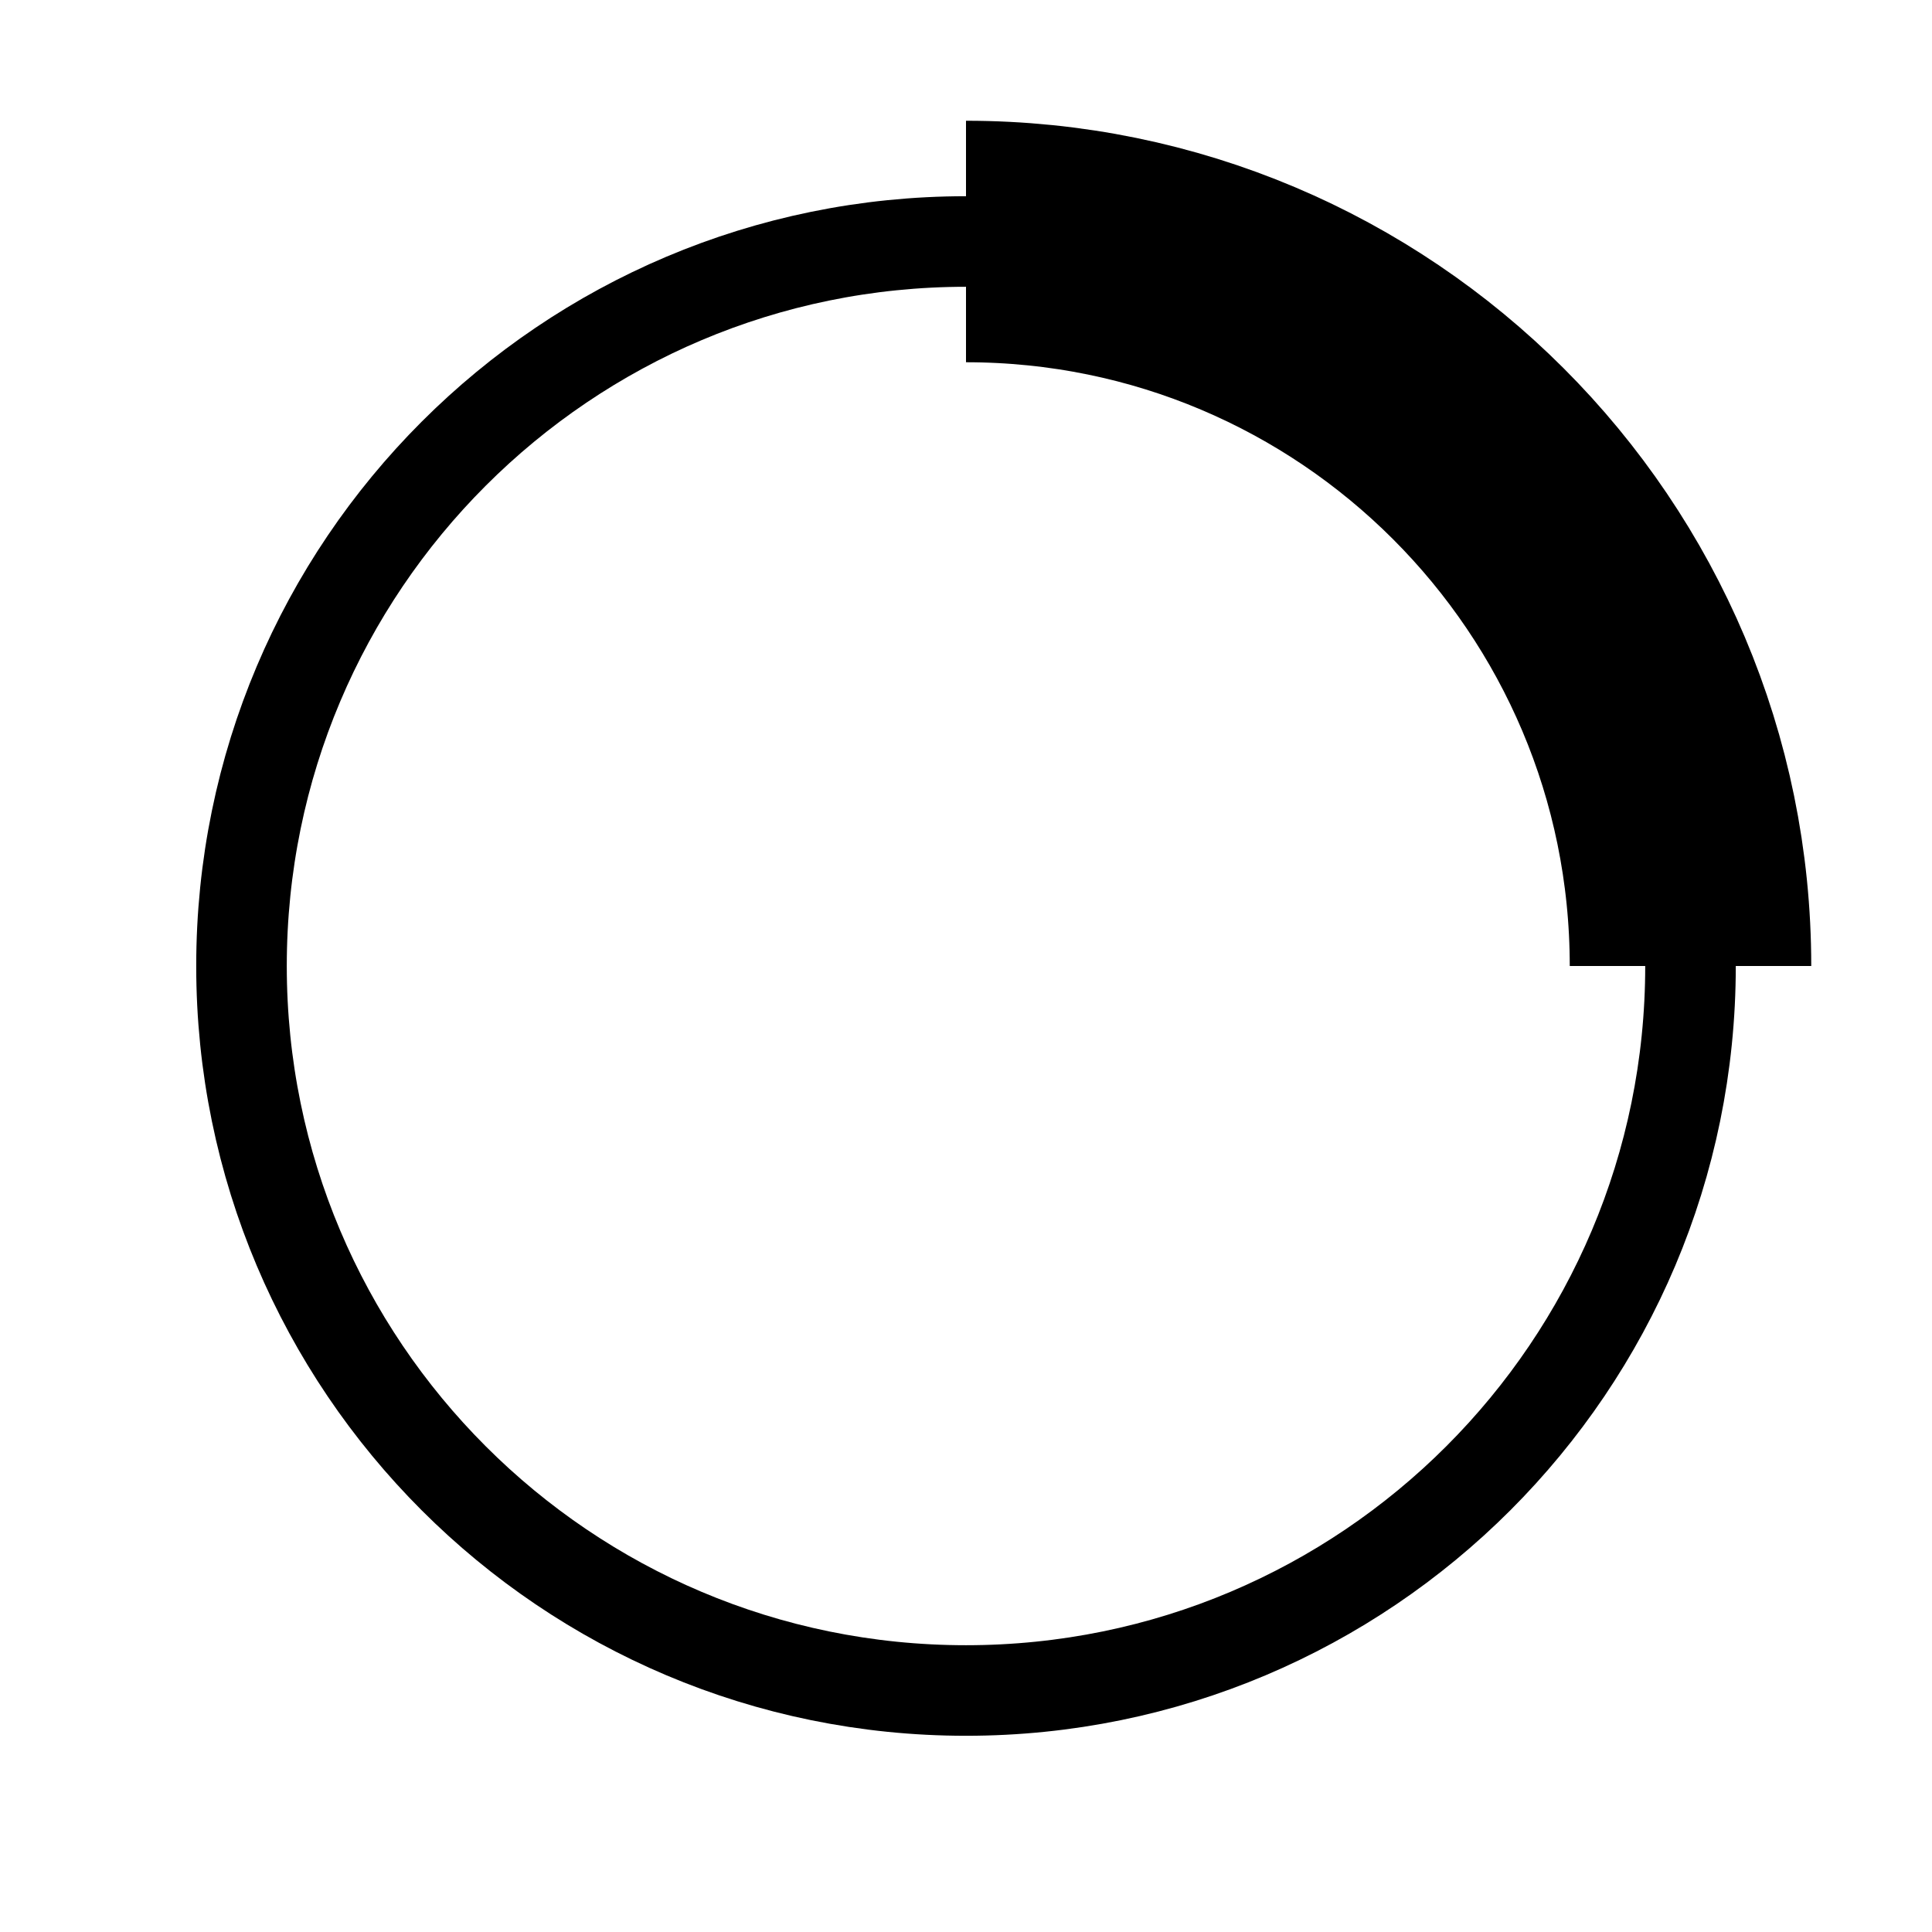
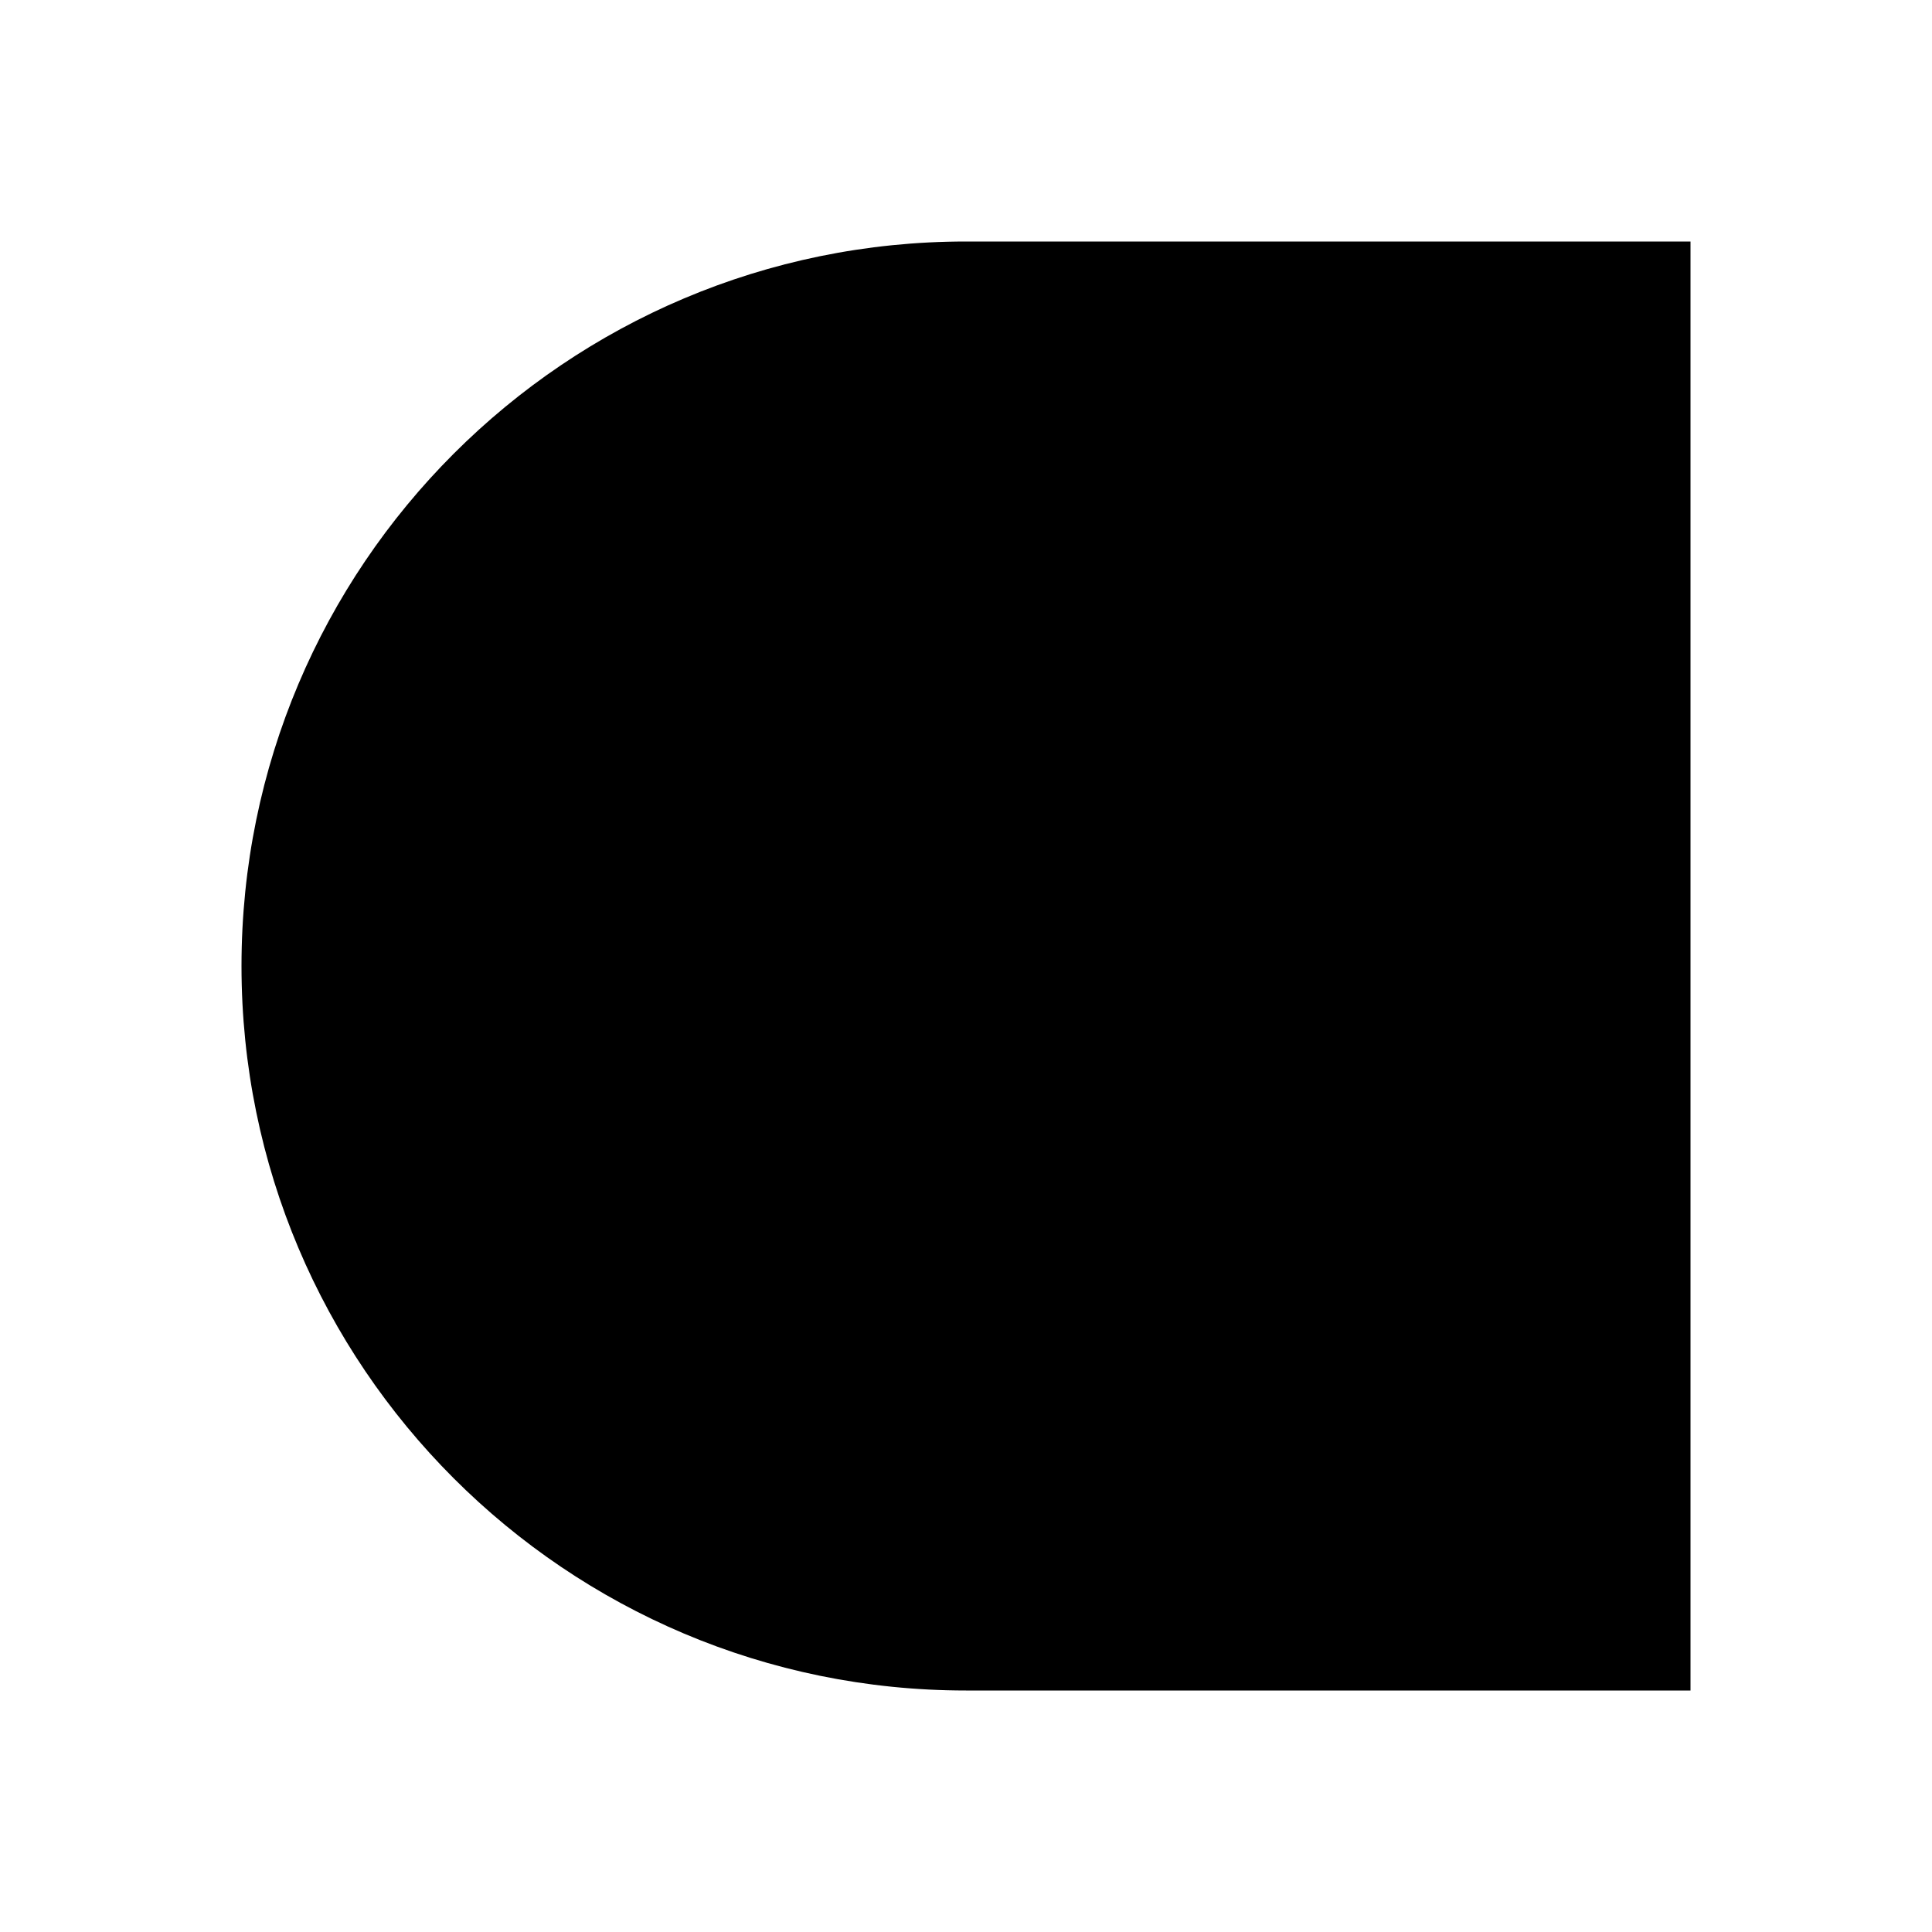
- <svg xmlns="http://www.w3.org/2000/svg" viewBox="0 0 32 32" width="32" height="32" fill="none" stroke="currentColor" aria-label="Refit AI mark">
-   <circle cx="16" cy="16" r="12" stroke-width="1.5" />
-   <path d="M16 4 A12 12 0 0 1 28 16" stroke-width="4" />
+ <svg xmlns="http://www.w3.org/2000/svg" viewBox="0 0 32 32" width="32" height="32" aria-label="Refit AI mark">
+   <path d="M16 4 H28 V28 H16 A12 12 0 0 1 16 4 Z" fill="currentColor" stroke="none" />
</svg>
